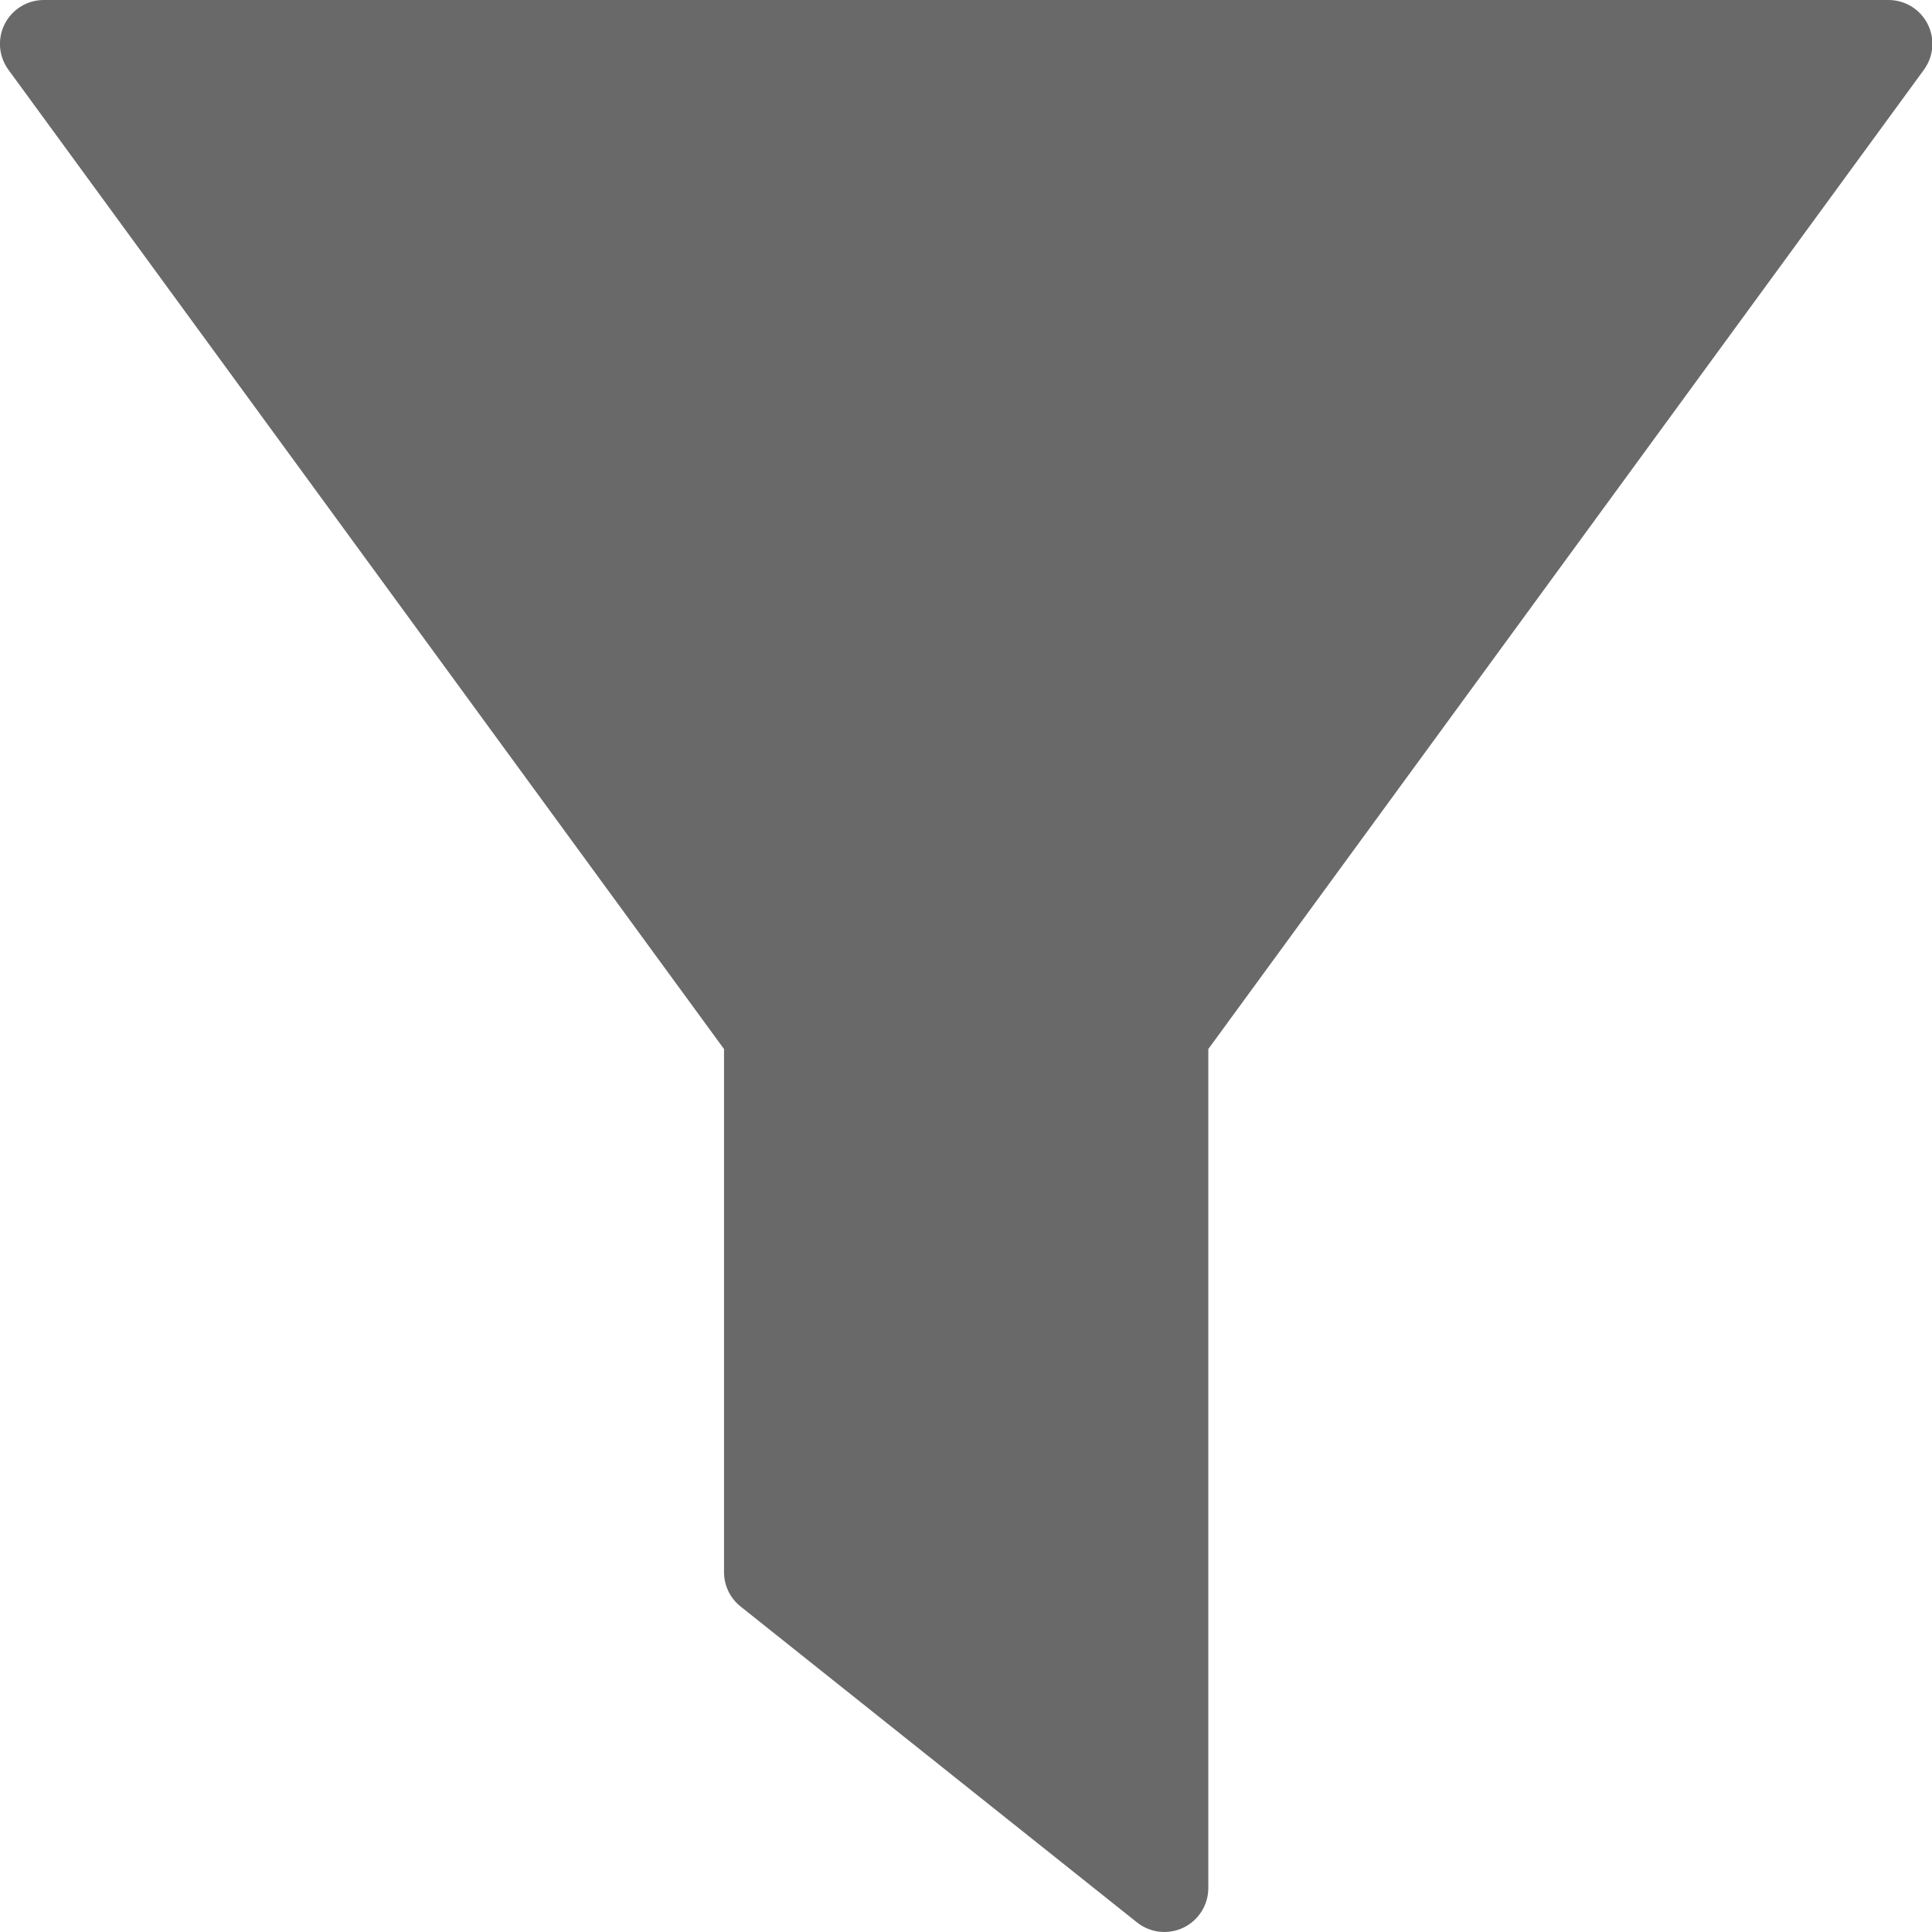
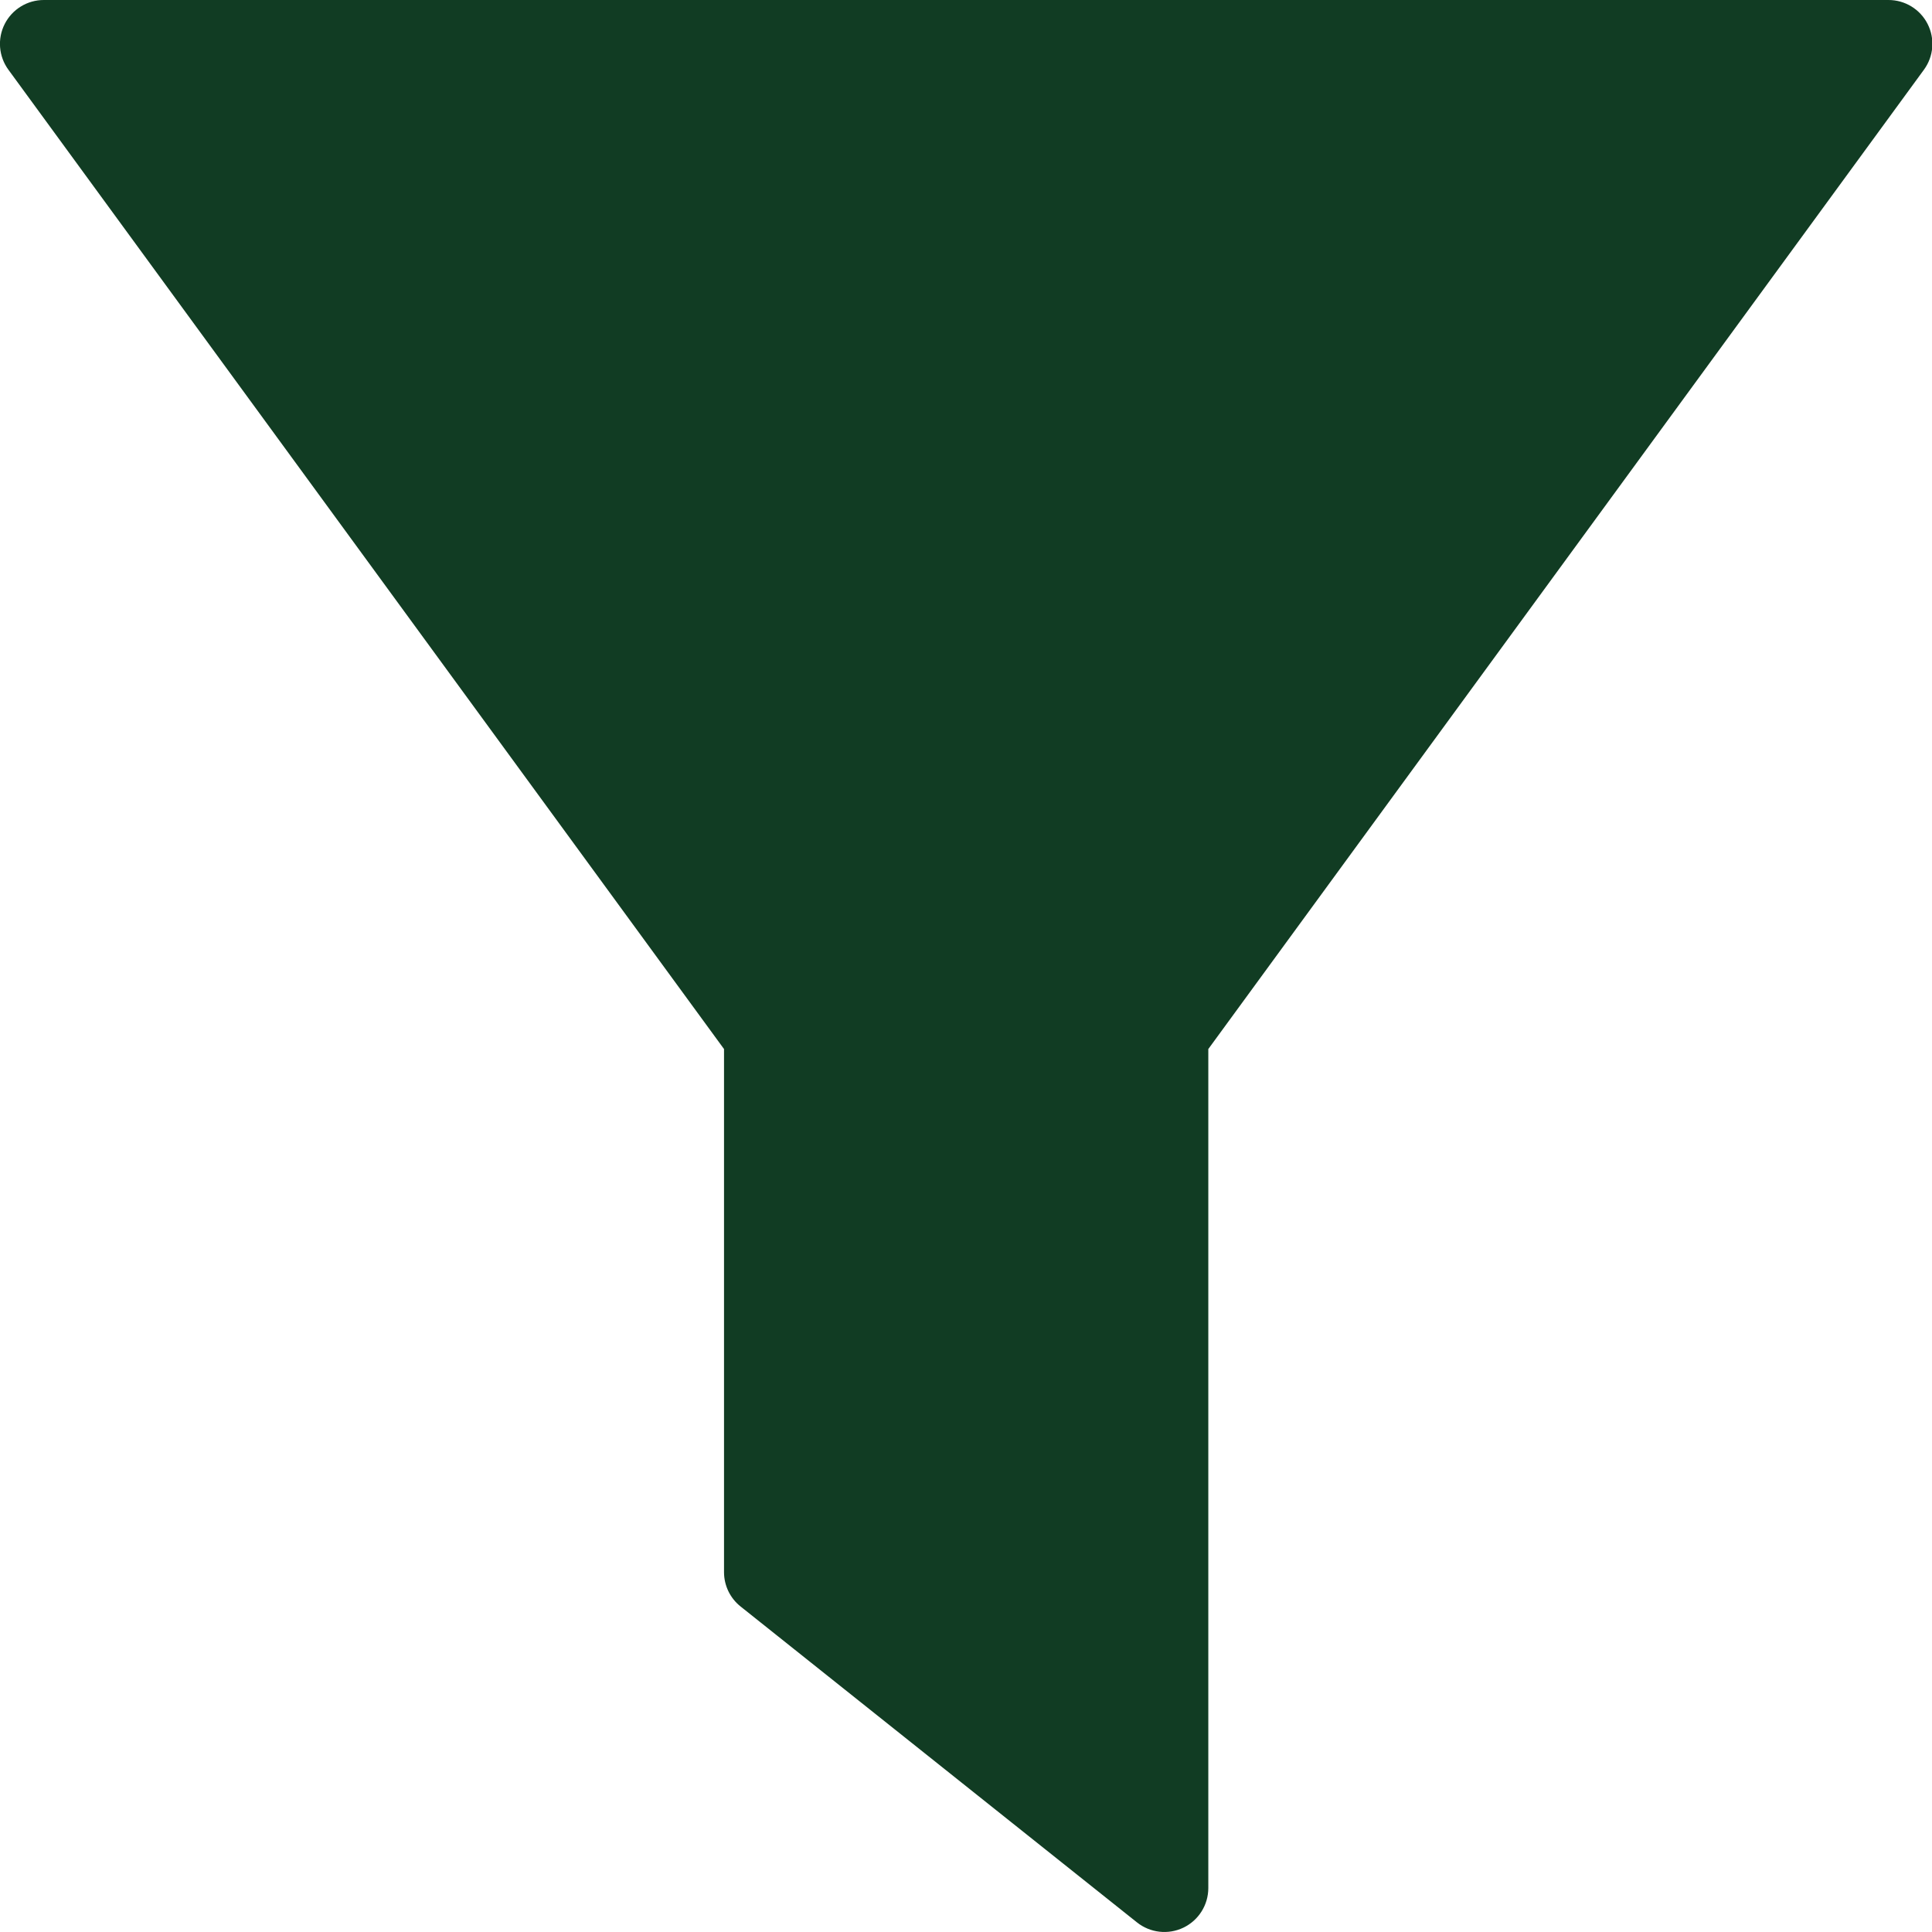
<svg xmlns="http://www.w3.org/2000/svg" width="23.218" height="23.216" viewBox="0 0 23.218 23.216">
  <g id="noun_filter_1051171" transform="translate(-5.999 -6.002)">
    <g id="Group_10705" data-name="Group 10705" transform="translate(5.999 6.002)">
-       <path id="Path_12308" data-name="Path 12308" d="M6.527,958.364a.527.527,0,0,0-.427.838l8.6,11.769v6.288a.527.527,0,0,0,.2.412l4.762,3.795a.528.528,0,0,0,.858-.412V970.971l8.6-11.769a.527.527,0,0,0-.427-.838H6.527Z" transform="translate(-5.999 -958.364)" fill="#696969" fill-rule="evenodd" />
+       <path id="Path_12308" data-name="Path 12308" d="M6.527,958.364a.527.527,0,0,0-.427.838l8.6,11.769v6.288a.527.527,0,0,0,.2.412l4.762,3.795a.528.528,0,0,0,.858-.412V970.971l8.6-11.769a.527.527,0,0,0-.427-.838H6.527Z" transform="translate(-5.999 -958.364)" fill="#113C23" fill-rule="evenodd" />
    </g>
  </g>
</svg>
